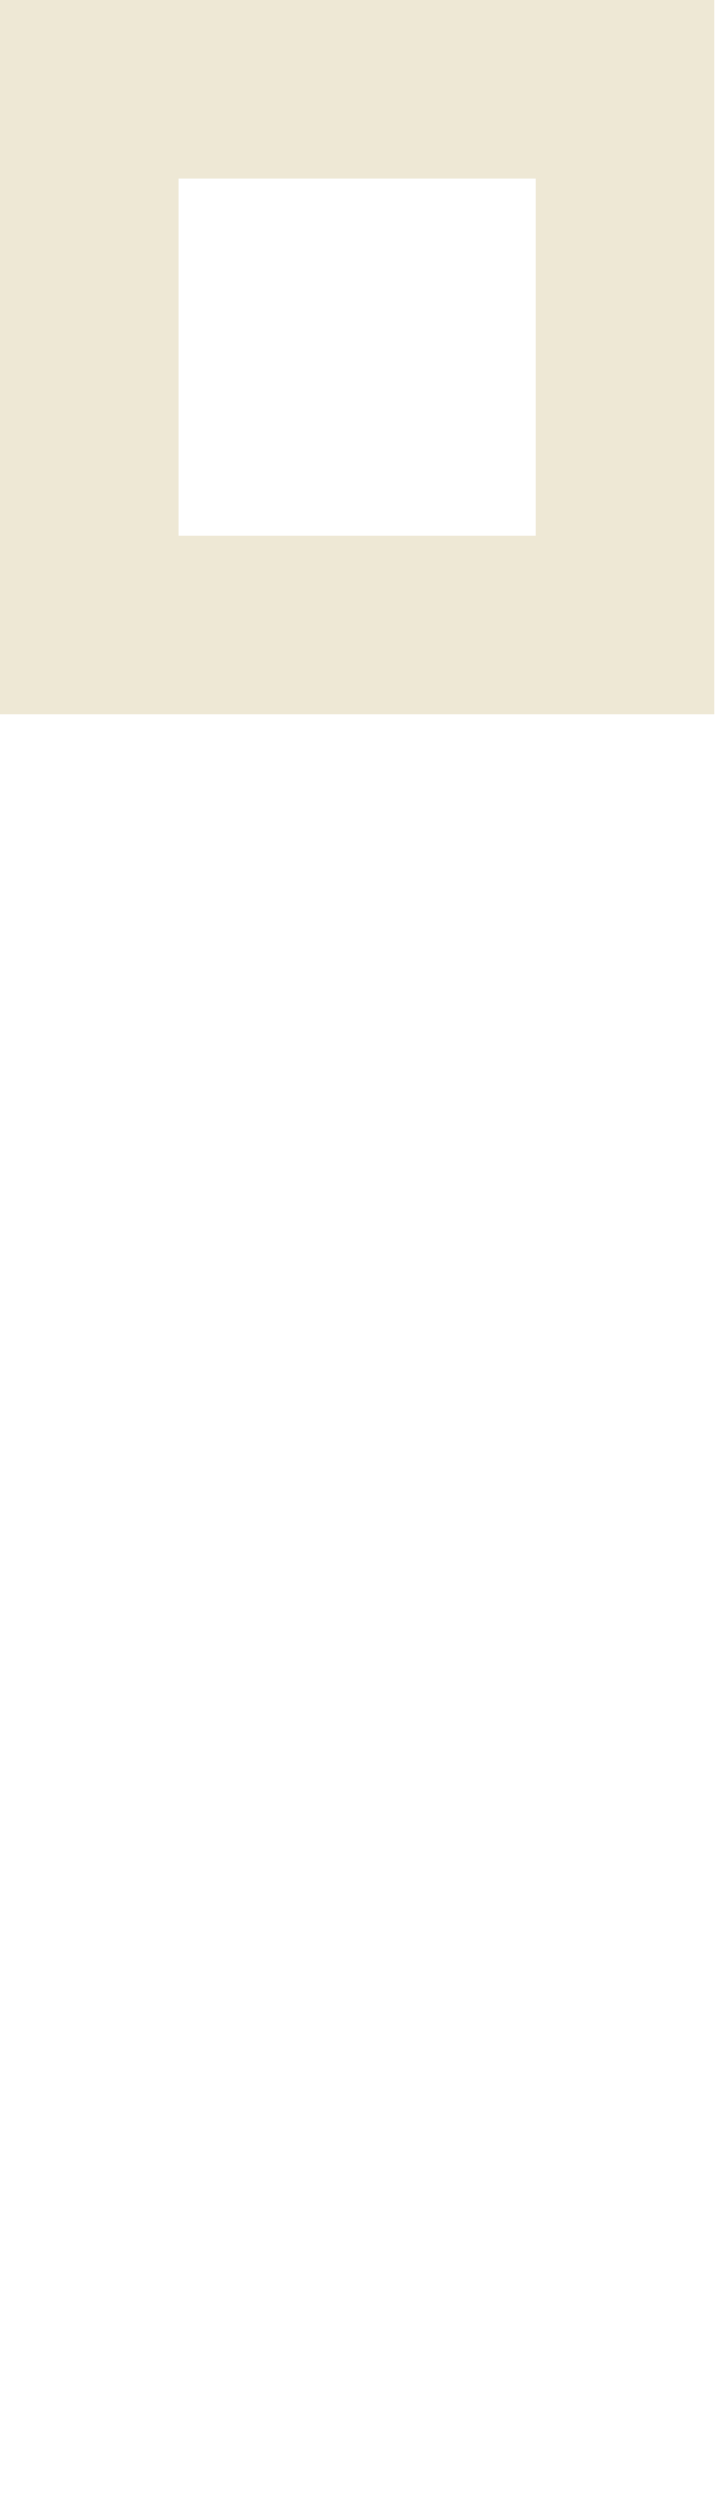
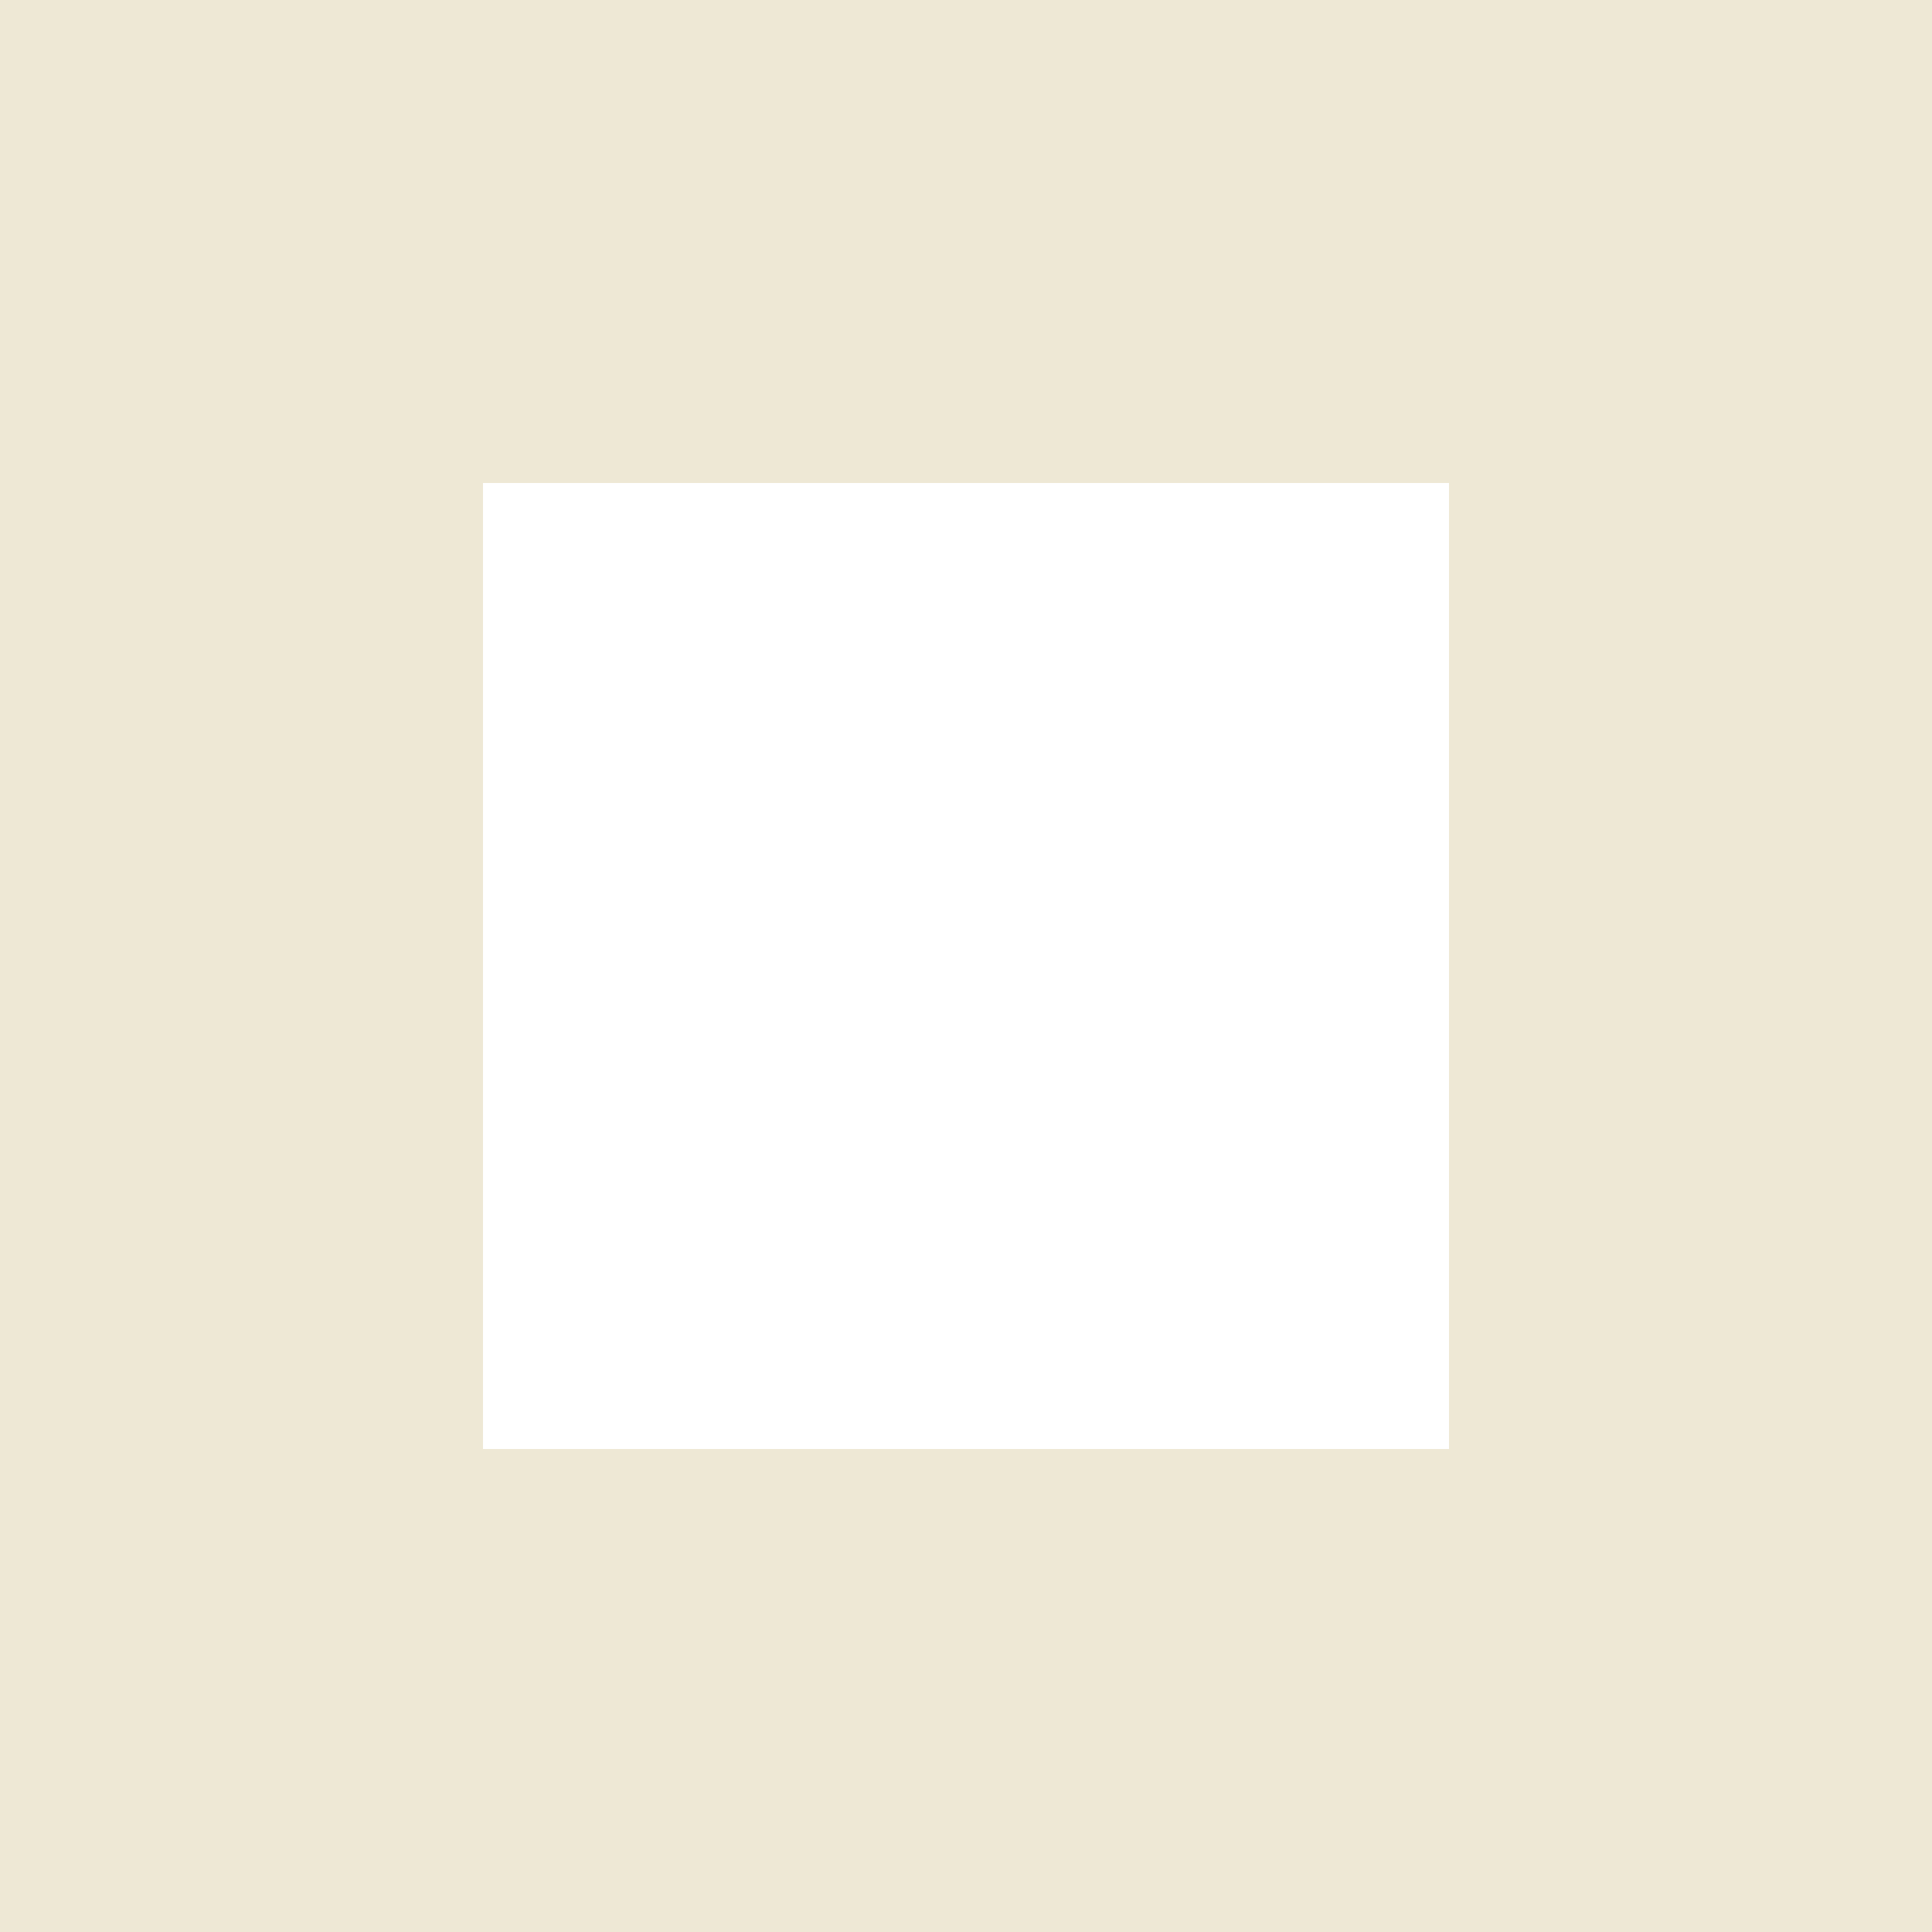
- <svg xmlns="http://www.w3.org/2000/svg" id="svg12911" version="1.1" width="4" height="14" viewBox="0 0 4 14">
+ <svg xmlns="http://www.w3.org/2000/svg" viewBox="0 0 4 4" height="4" width="4" version="1.1" id="svg12911">
  <defs id="defs12915" />
-   <path id="rect17397" style="color:#000000;clip-rule:nonzero;display:inline;overflow:visible;visibility:visible;opacity:1;isolation:auto;mix-blend-mode:normal;color-interpolation:sRGB;color-interpolation-filters:linearRGB;solid-color:#000000;solid-opacity:1;fill:#eee8d5;fill-opacity:1;fill-rule:evenodd;stroke:none;stroke-width:0.354;stroke-linecap:butt;stroke-linejoin:round;stroke-miterlimit:4;stroke-dasharray:none;stroke-dashoffset:0;stroke-opacity:1;marker:none;color-rendering:auto;image-rendering:auto;shape-rendering:auto;text-rendering:auto;enable-background:accumulate" d="M 1,1 3,1 3,3 1,3 Z M 0,0 4,0 4,4 0,4 Z" />
+   <path d="M 1,1 3,1 3,3 1,3 Z M 0,0 4,0 4,4 0,4 Z" style="color:#000000;clip-rule:nonzero;display:inline;overflow:visible;visibility:visible;opacity:1;isolation:auto;mix-blend-mode:normal;color-interpolation:sRGB;color-interpolation-filters:linearRGB;solid-color:#000000;solid-opacity:1;fill:#eee8d5;fill-opacity:1;fill-rule:evenodd;stroke:none;stroke-width:0.354;stroke-linecap:butt;stroke-linejoin:round;stroke-miterlimit:4;stroke-dasharray:none;stroke-dashoffset:0;stroke-opacity:1;marker:none;color-rendering:auto;image-rendering:auto;shape-rendering:auto;text-rendering:auto;enable-background:accumulate" id="rect17397" />
</svg>
